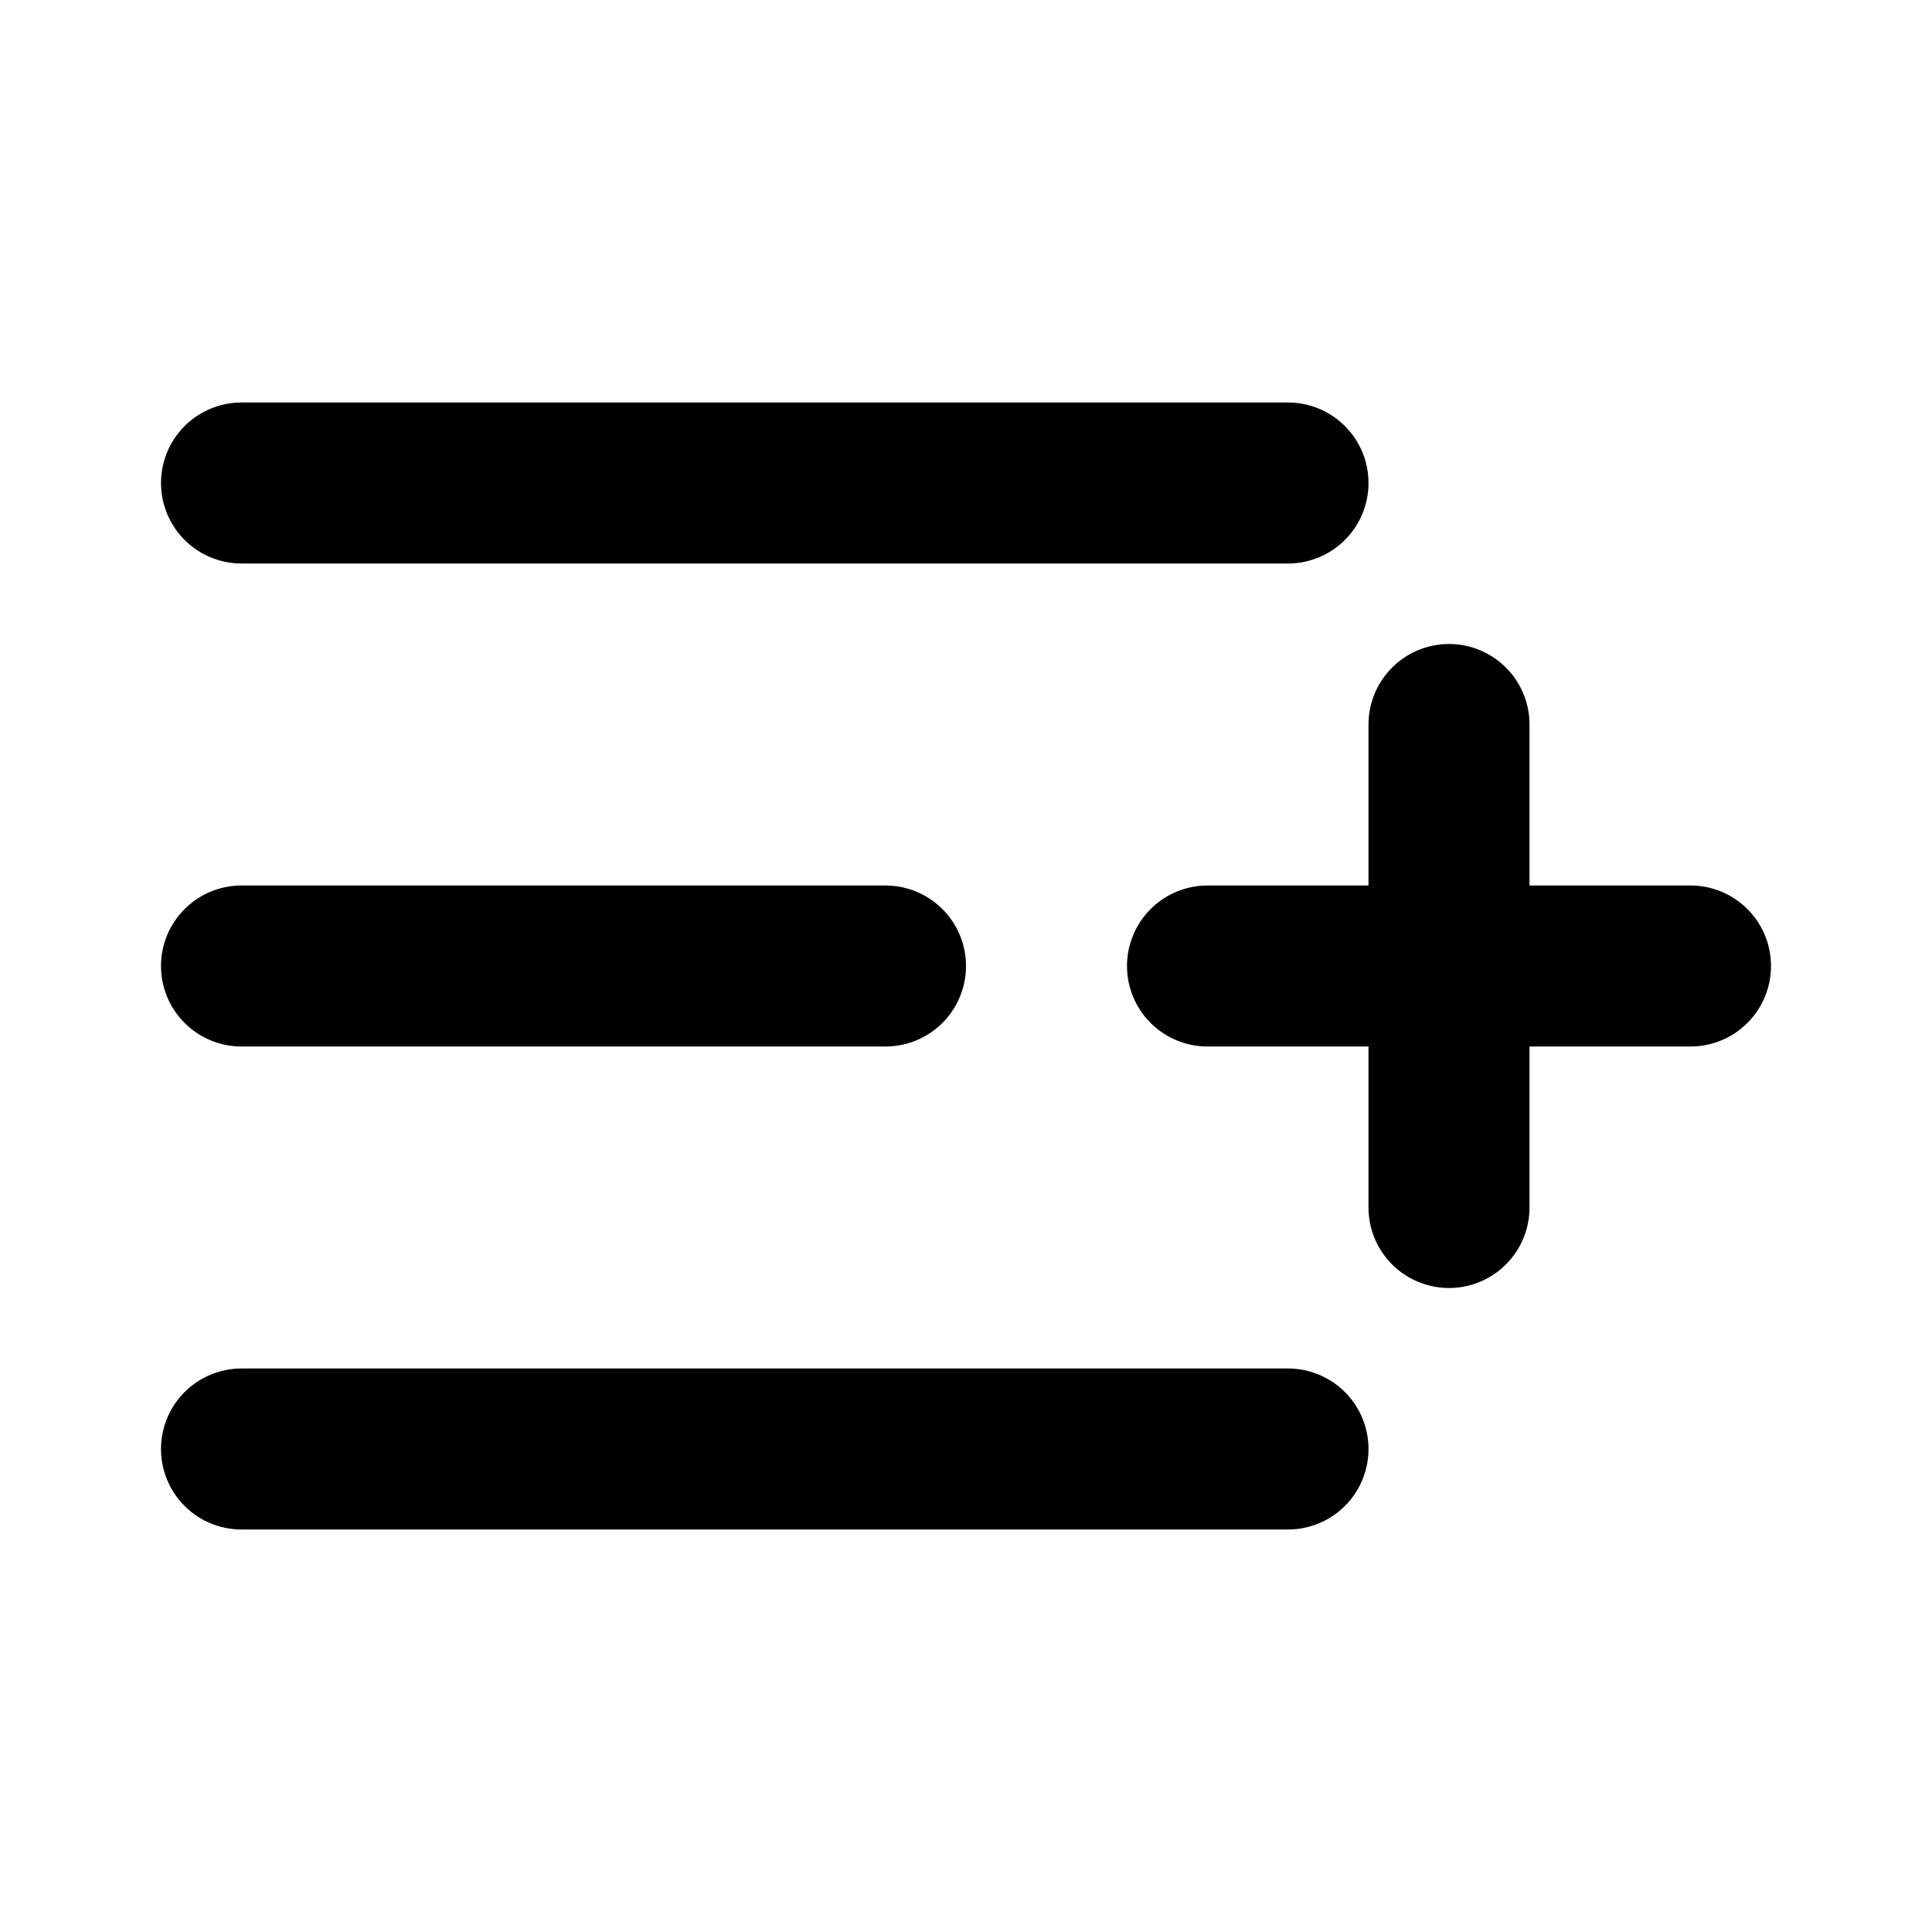
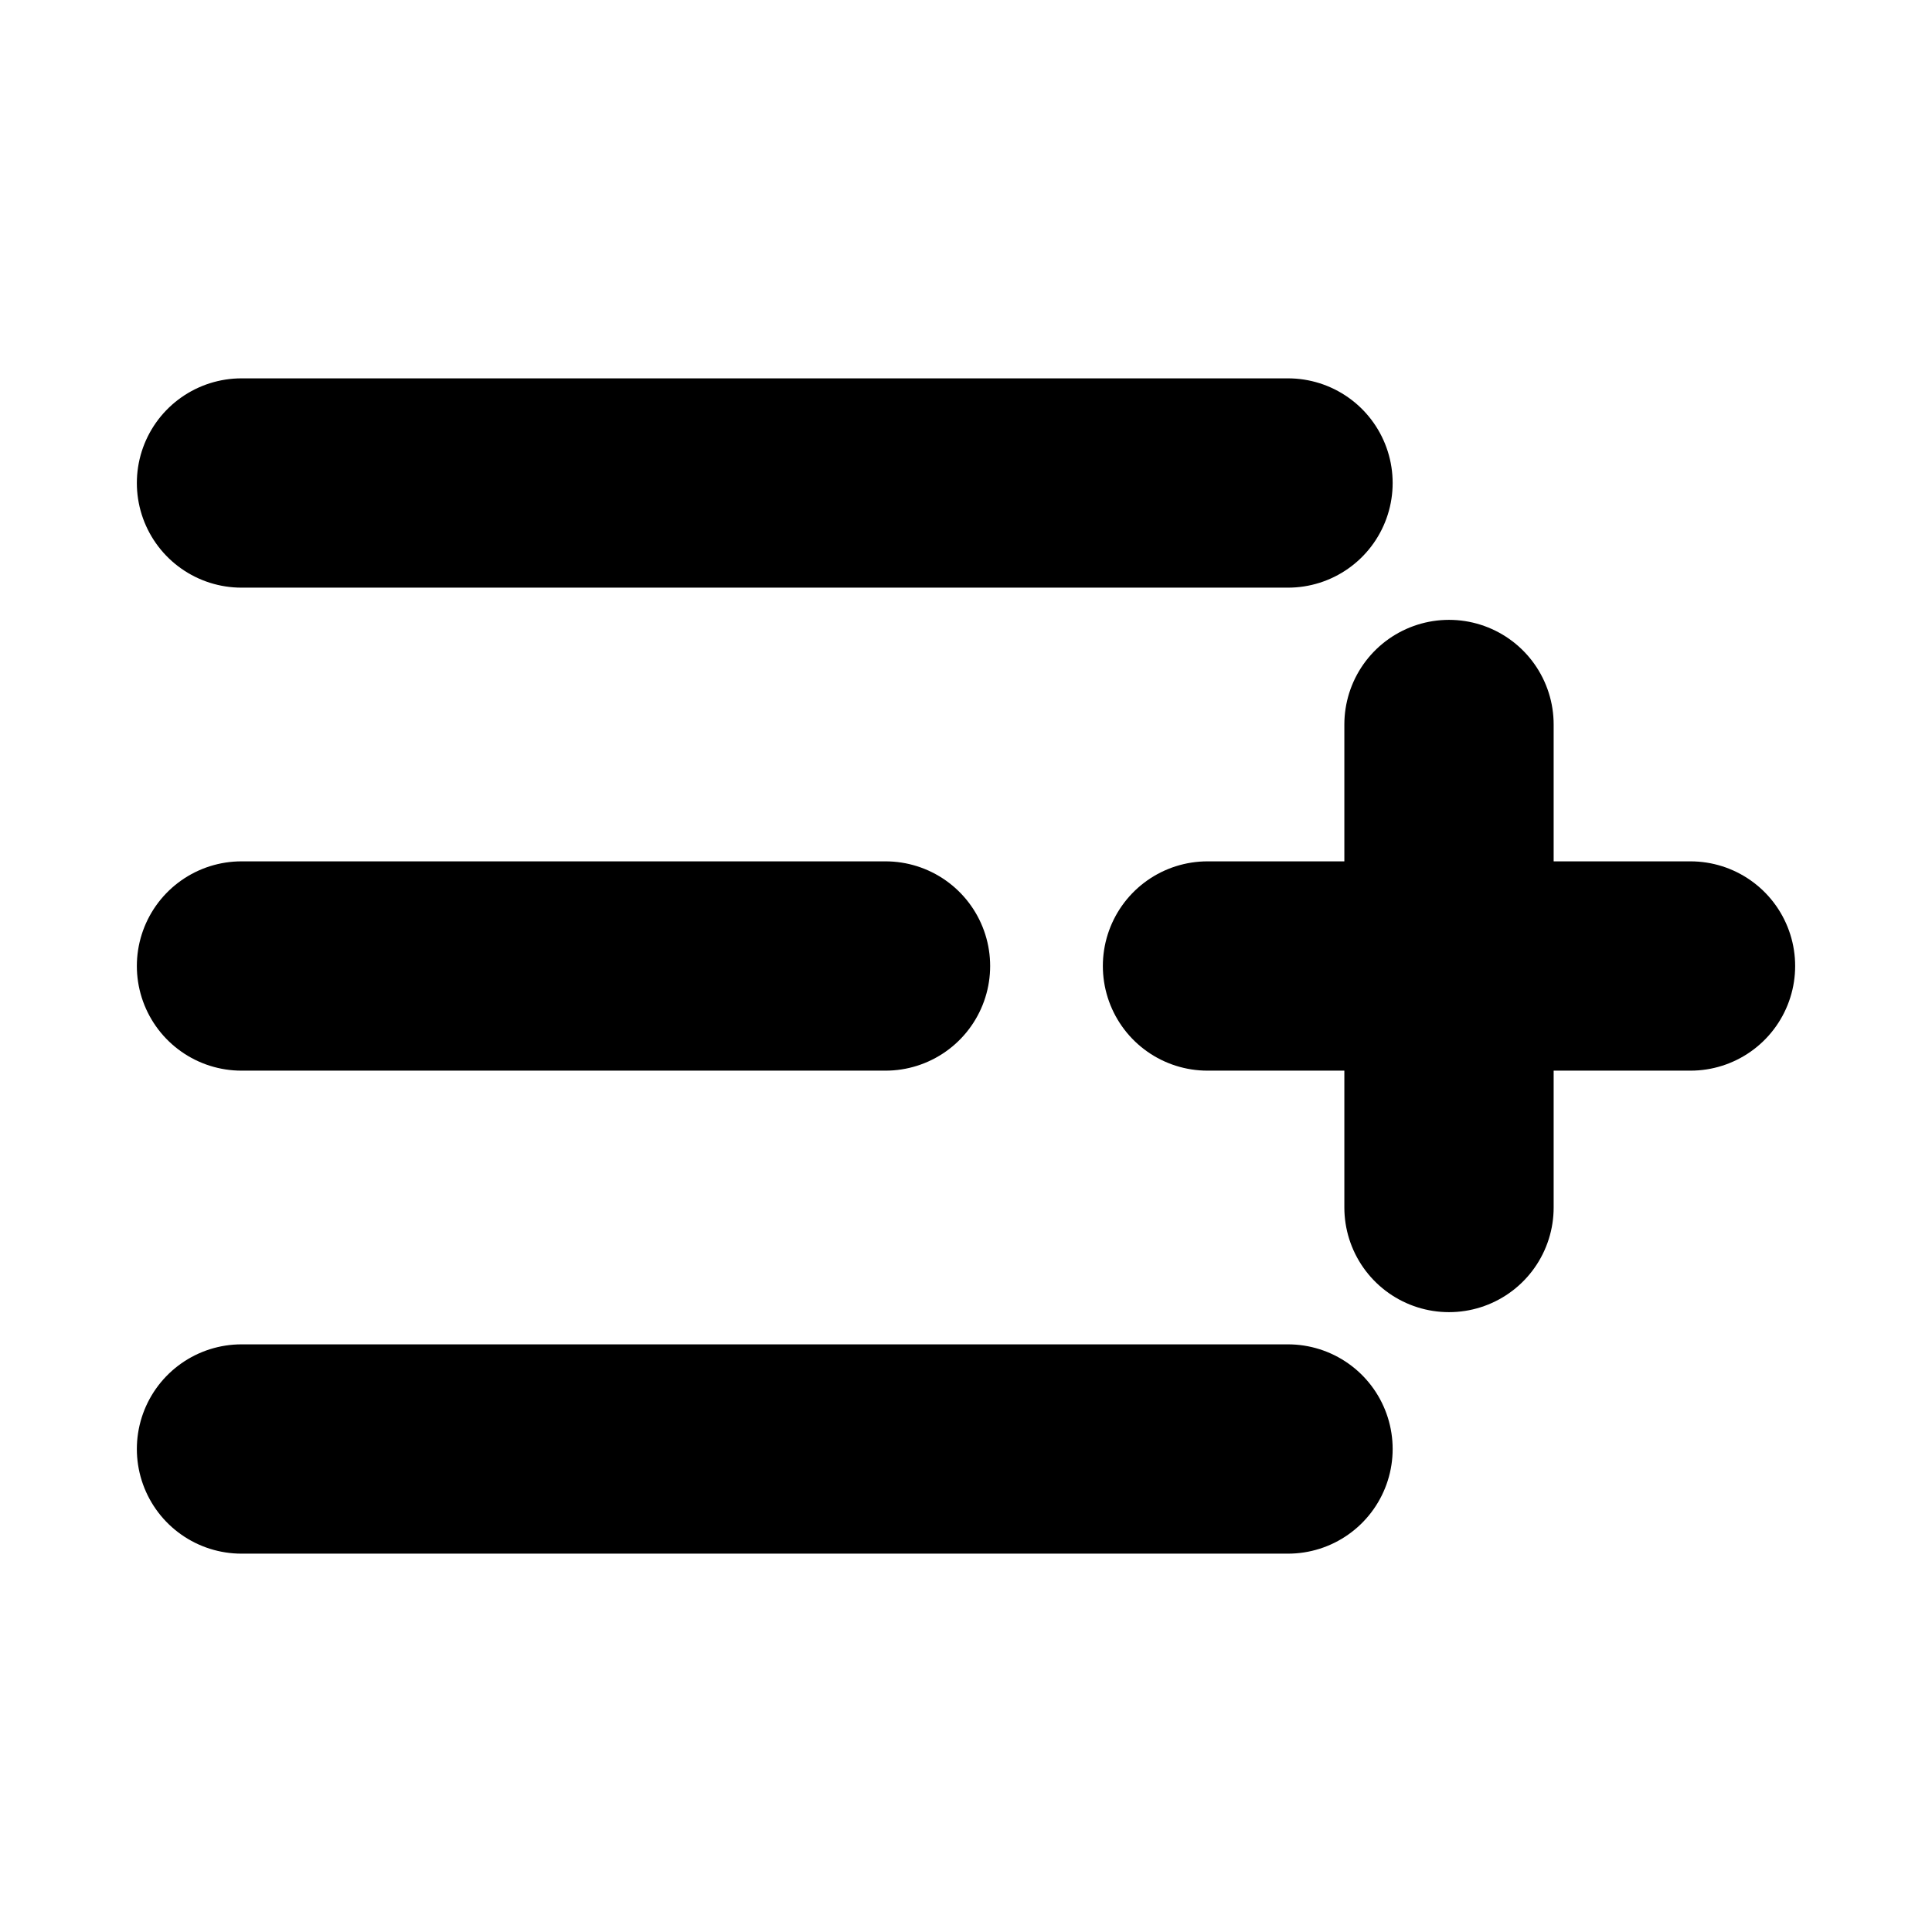
- <svg xmlns="http://www.w3.org/2000/svg" width="24" height="24" viewBox="0 0 24 24" fill="none" stroke="#000000" stroke-width="2" stroke-linecap="round" stroke-linejoin="round">
+ <svg xmlns="http://www.w3.org/2000/svg" width="24" height="24" viewBox="0 0 24 24" fill="none" stroke="#000000" stroke-width="2.6" stroke-linecap="round" stroke-linejoin="round">
  <path d="M11 12H3" />
  <path d="M16 6H3" />
  <path d="M16 18H3" />
  <path d="M18 9v6" />
  <path d="M21 12h-6" />
</svg>
